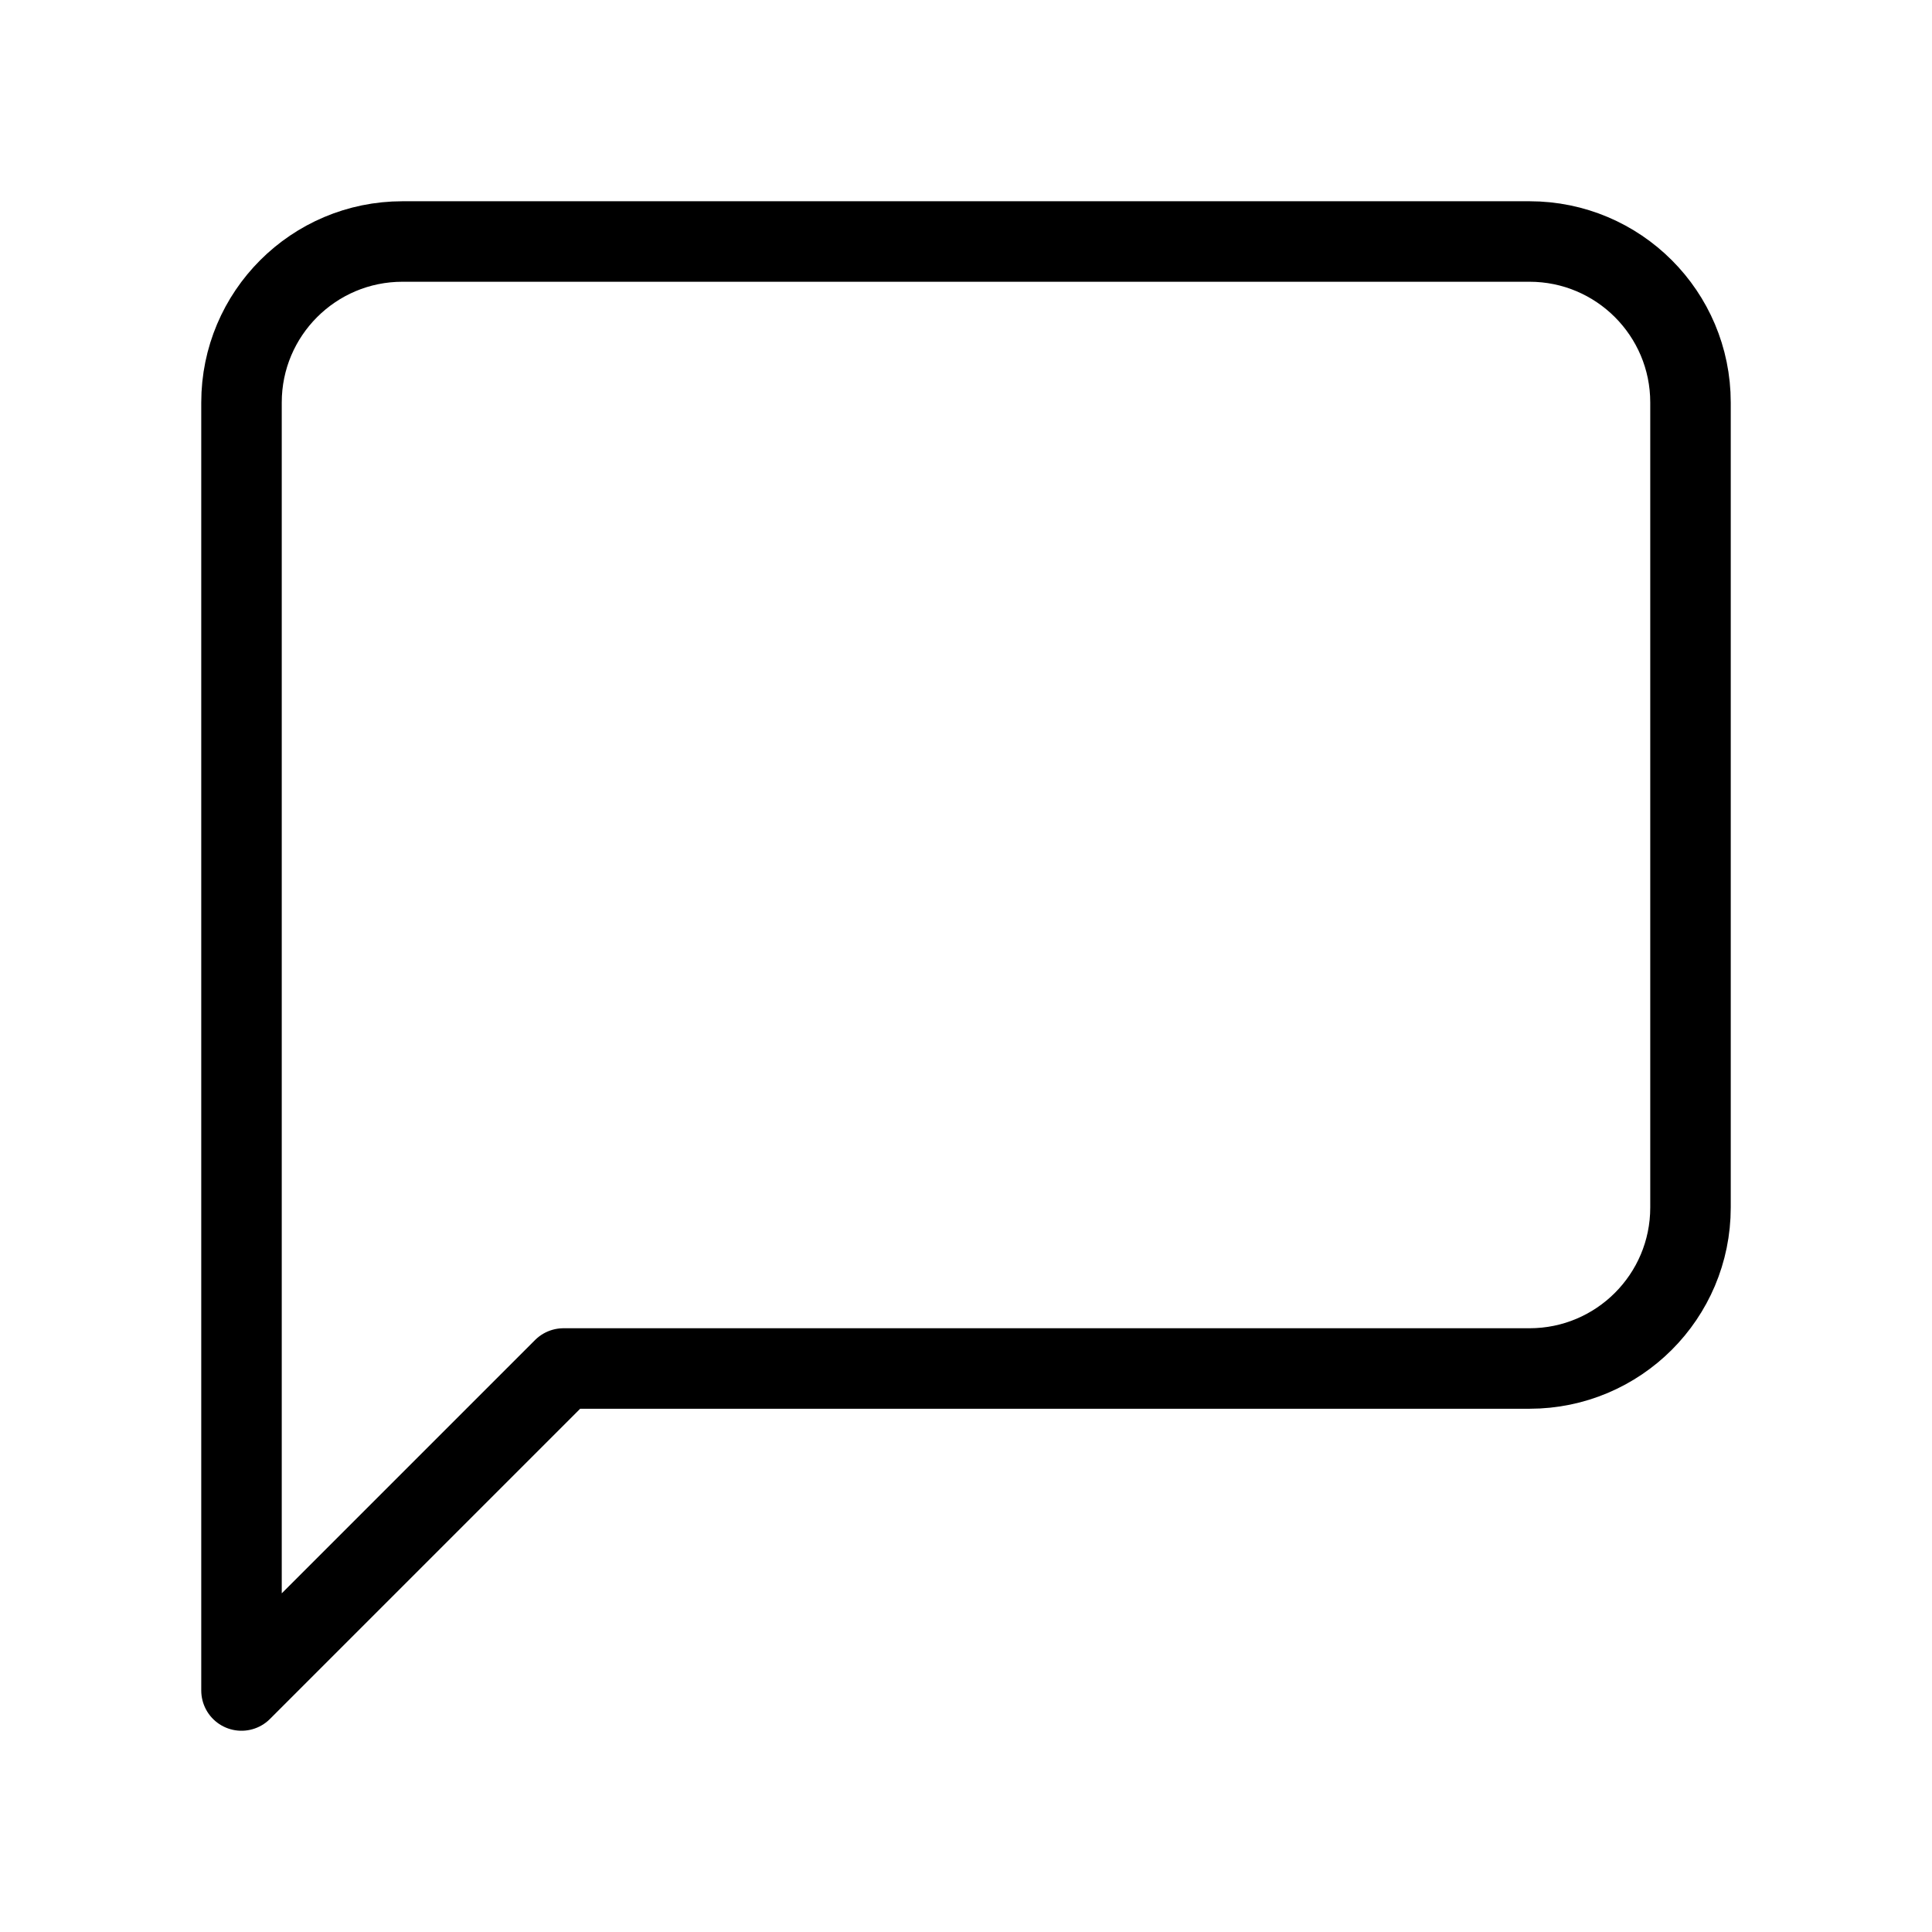
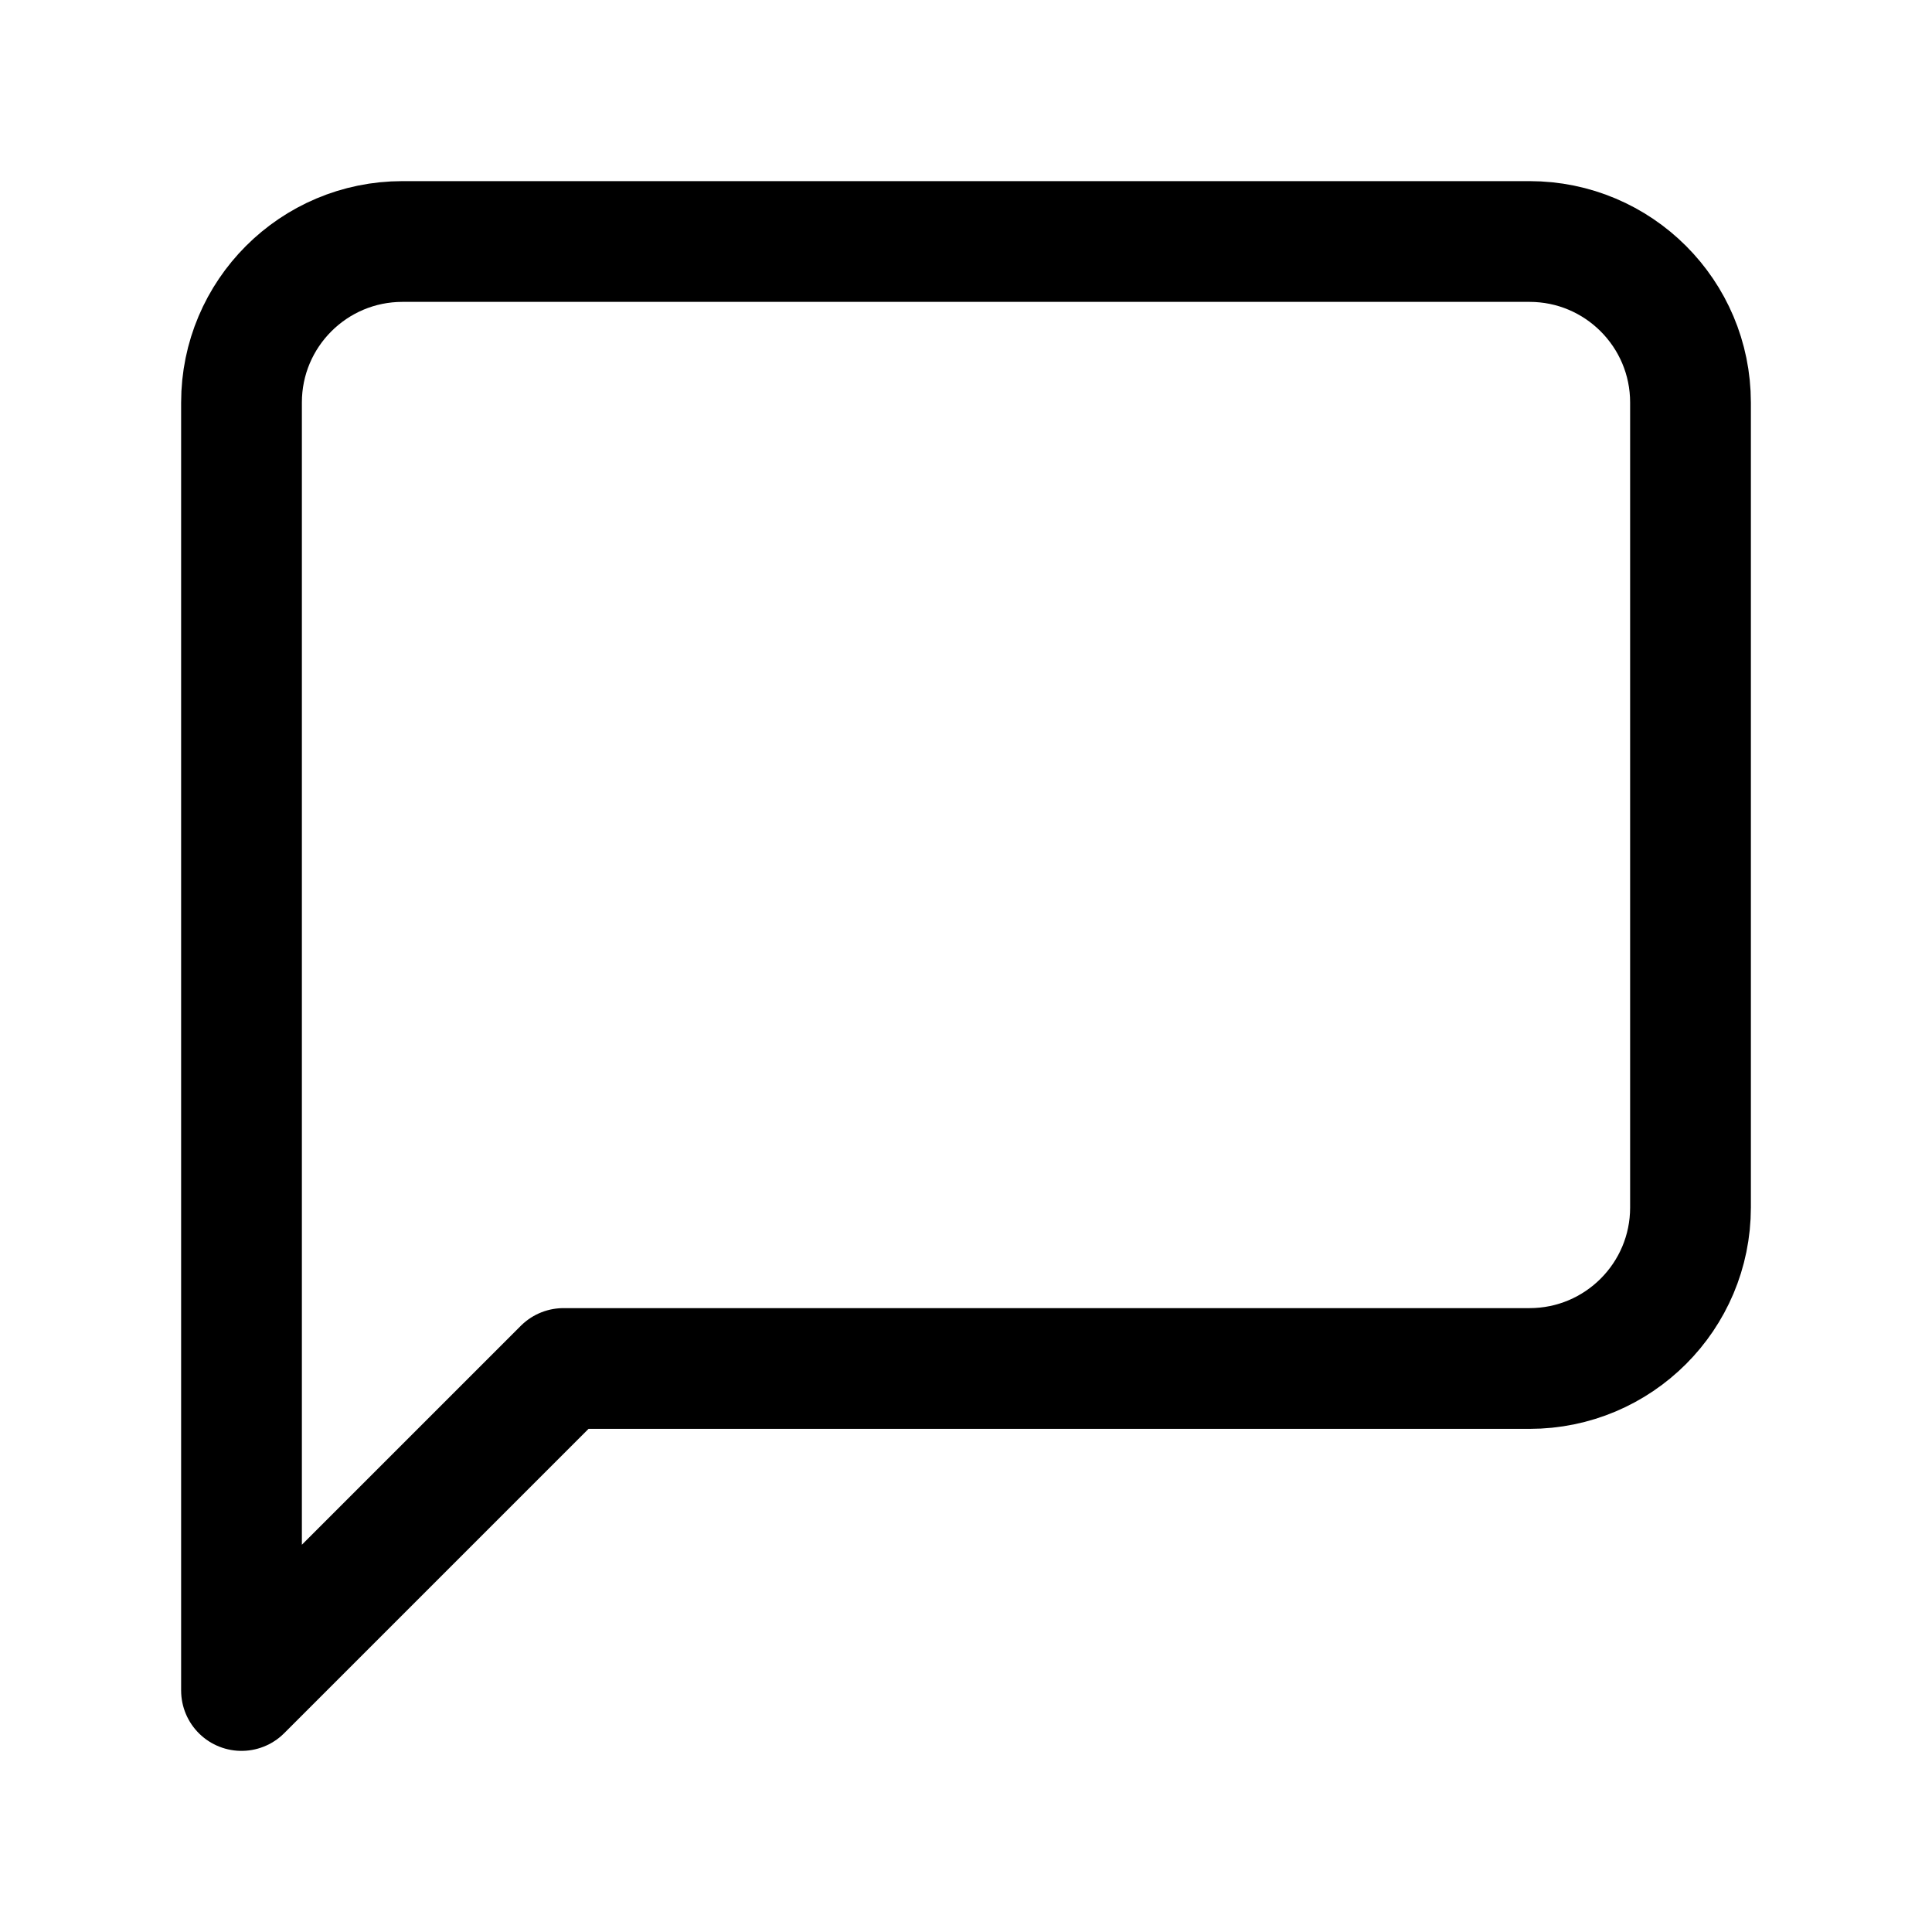
- <svg xmlns="http://www.w3.org/2000/svg" width="24" height="24" viewBox="0 0 24 24" fill="none" stroke="black" stroke-width="1" stroke-linecap="round" stroke-linejoin="round" class="feather feather-message-square">
+ <svg xmlns="http://www.w3.org/2000/svg" width="24" height="24" viewBox="0 0 24 24" fill="none" stroke="black" stroke-width="1.5" stroke-linecap="round" stroke-linejoin="round" class="feather feather-message-square">
  <path d="M21 15a2 2 0 0 1-2 2H7l-4 4V5a2 2 0 0 1 2-2h14a2 2 0 0 1 2 2z" />
</svg>
